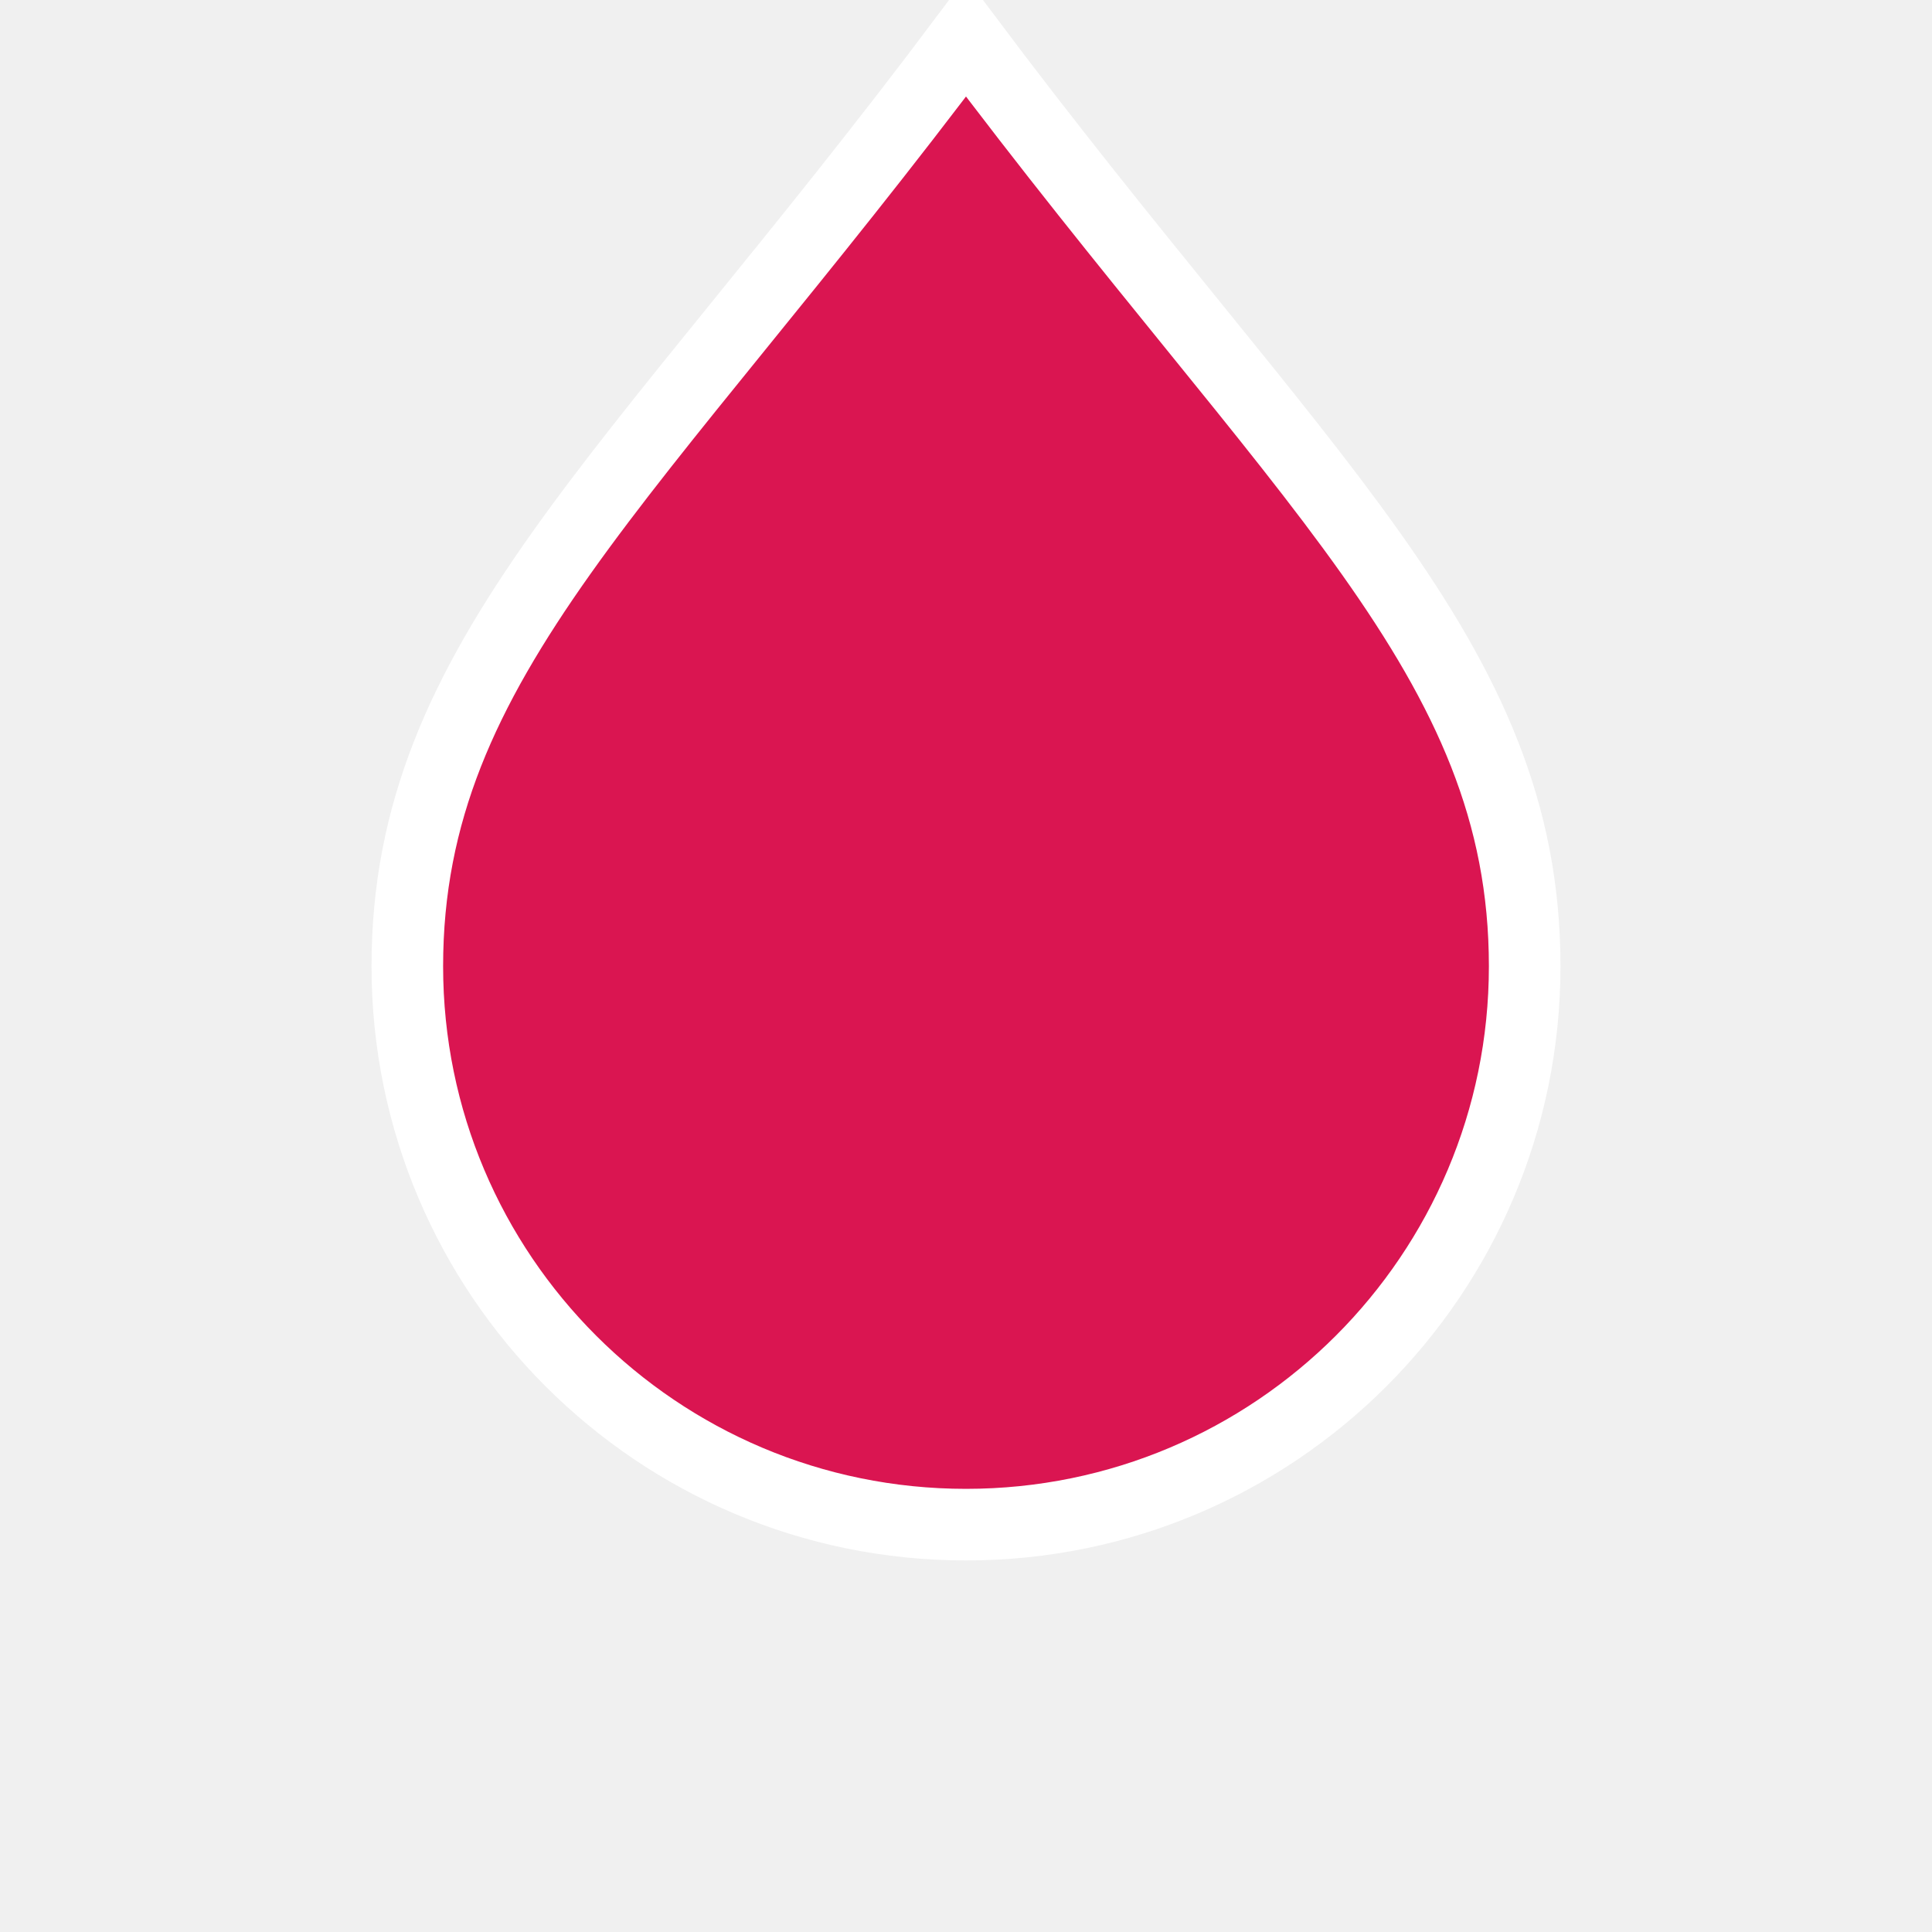
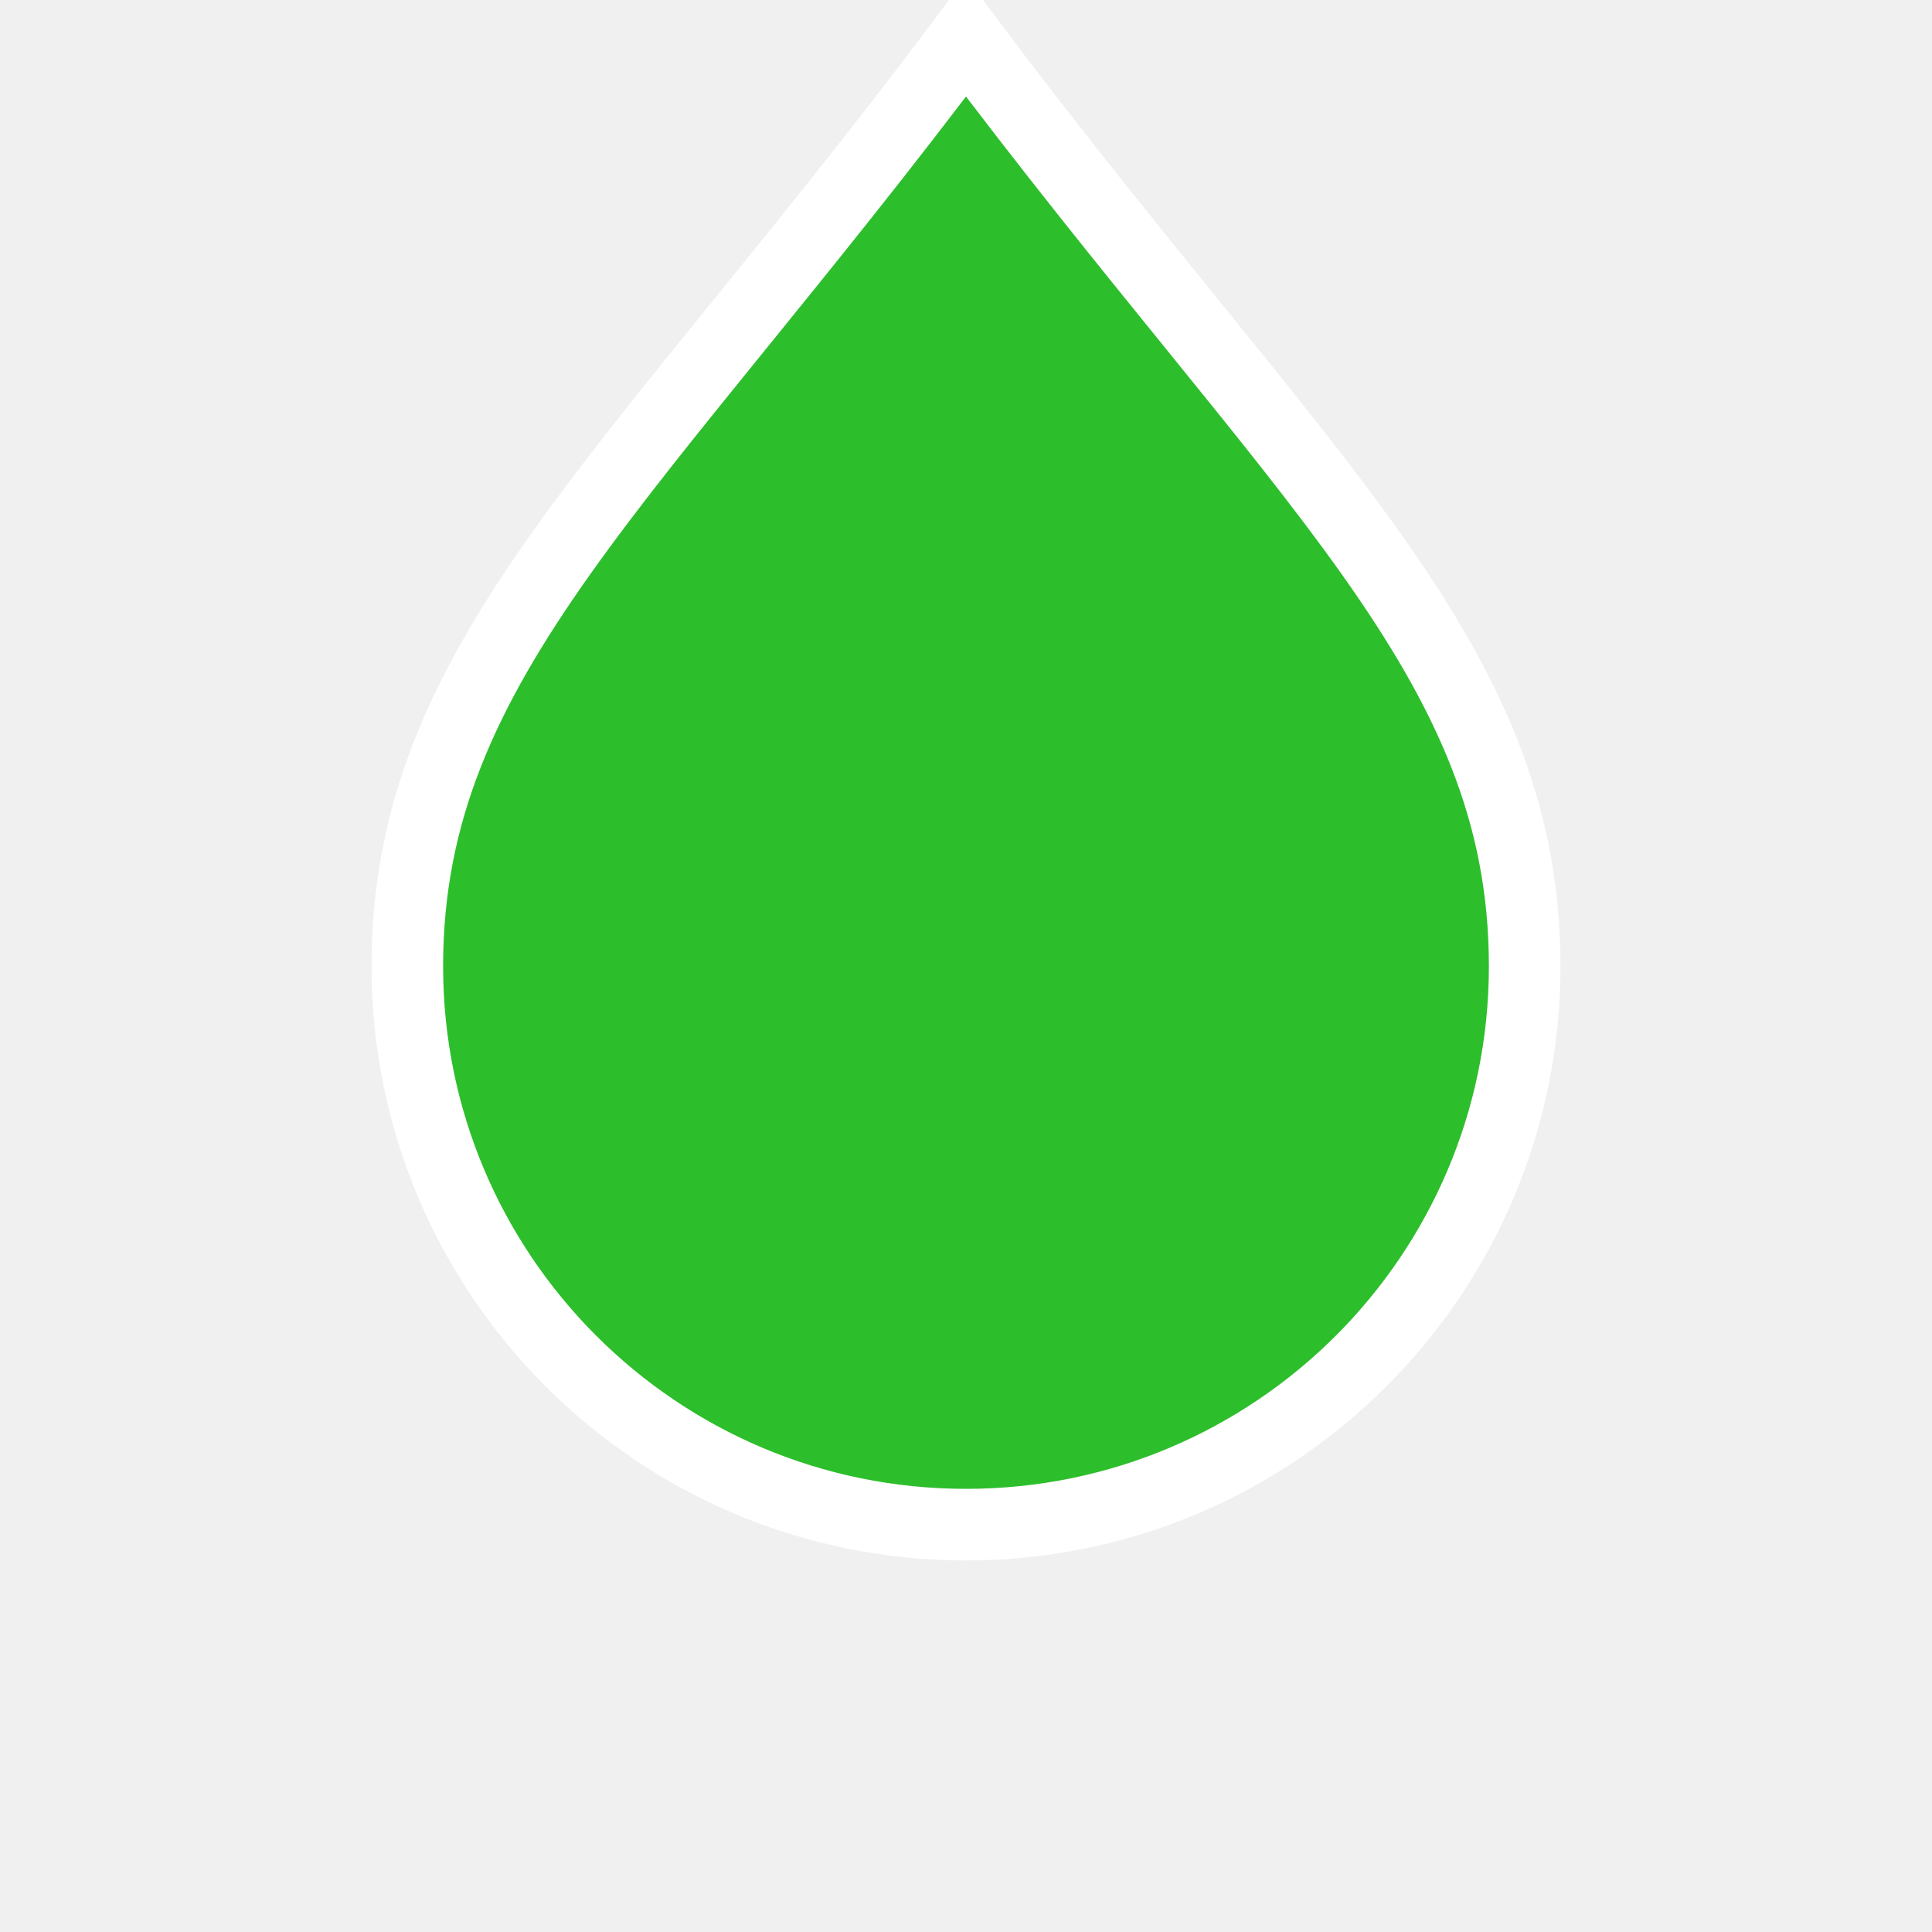
<svg xmlns="http://www.w3.org/2000/svg" width="52" height="52" id="svg1901" version="1.1">
  <defs id="defs1903" />
  <g id="layer1" transform="translate(0,-1000.362)">
-     <path style="fill:#da1551;fill-opacity:1;stroke:#ffffff;stroke-width:1.927;stroke-linecap:square;stroke-miterlimit:4;stroke-opacity:1;stroke-dasharray:none" d="m 10.963,1026.368 c 0,-8.301 6.037,-13.006 15.037,-25.006 9,12 15.037,16.705 15.037,25.006 0,8.301 -6.732,15.03 -15.037,15.03 -8.305,0 -15.037,-6.729 -15.037,-15.03 z" id="path10139" />
+     <path style="fill:#2dbe2c;fill-opacity:1;stroke:#ffffff;stroke-width:1.927;stroke-linecap:square;stroke-miterlimit:4;stroke-opacity:1;stroke-dasharray:none" d="m 10.963,1026.368 c 0,-8.301 6.037,-13.006 15.037,-25.006 9,12 15.037,16.705 15.037,25.006 0,8.301 -6.732,15.03 -15.037,15.03 -8.305,0 -15.037,-6.729 -15.037,-15.03 z" id="path10139" />
  </g>
</svg>
